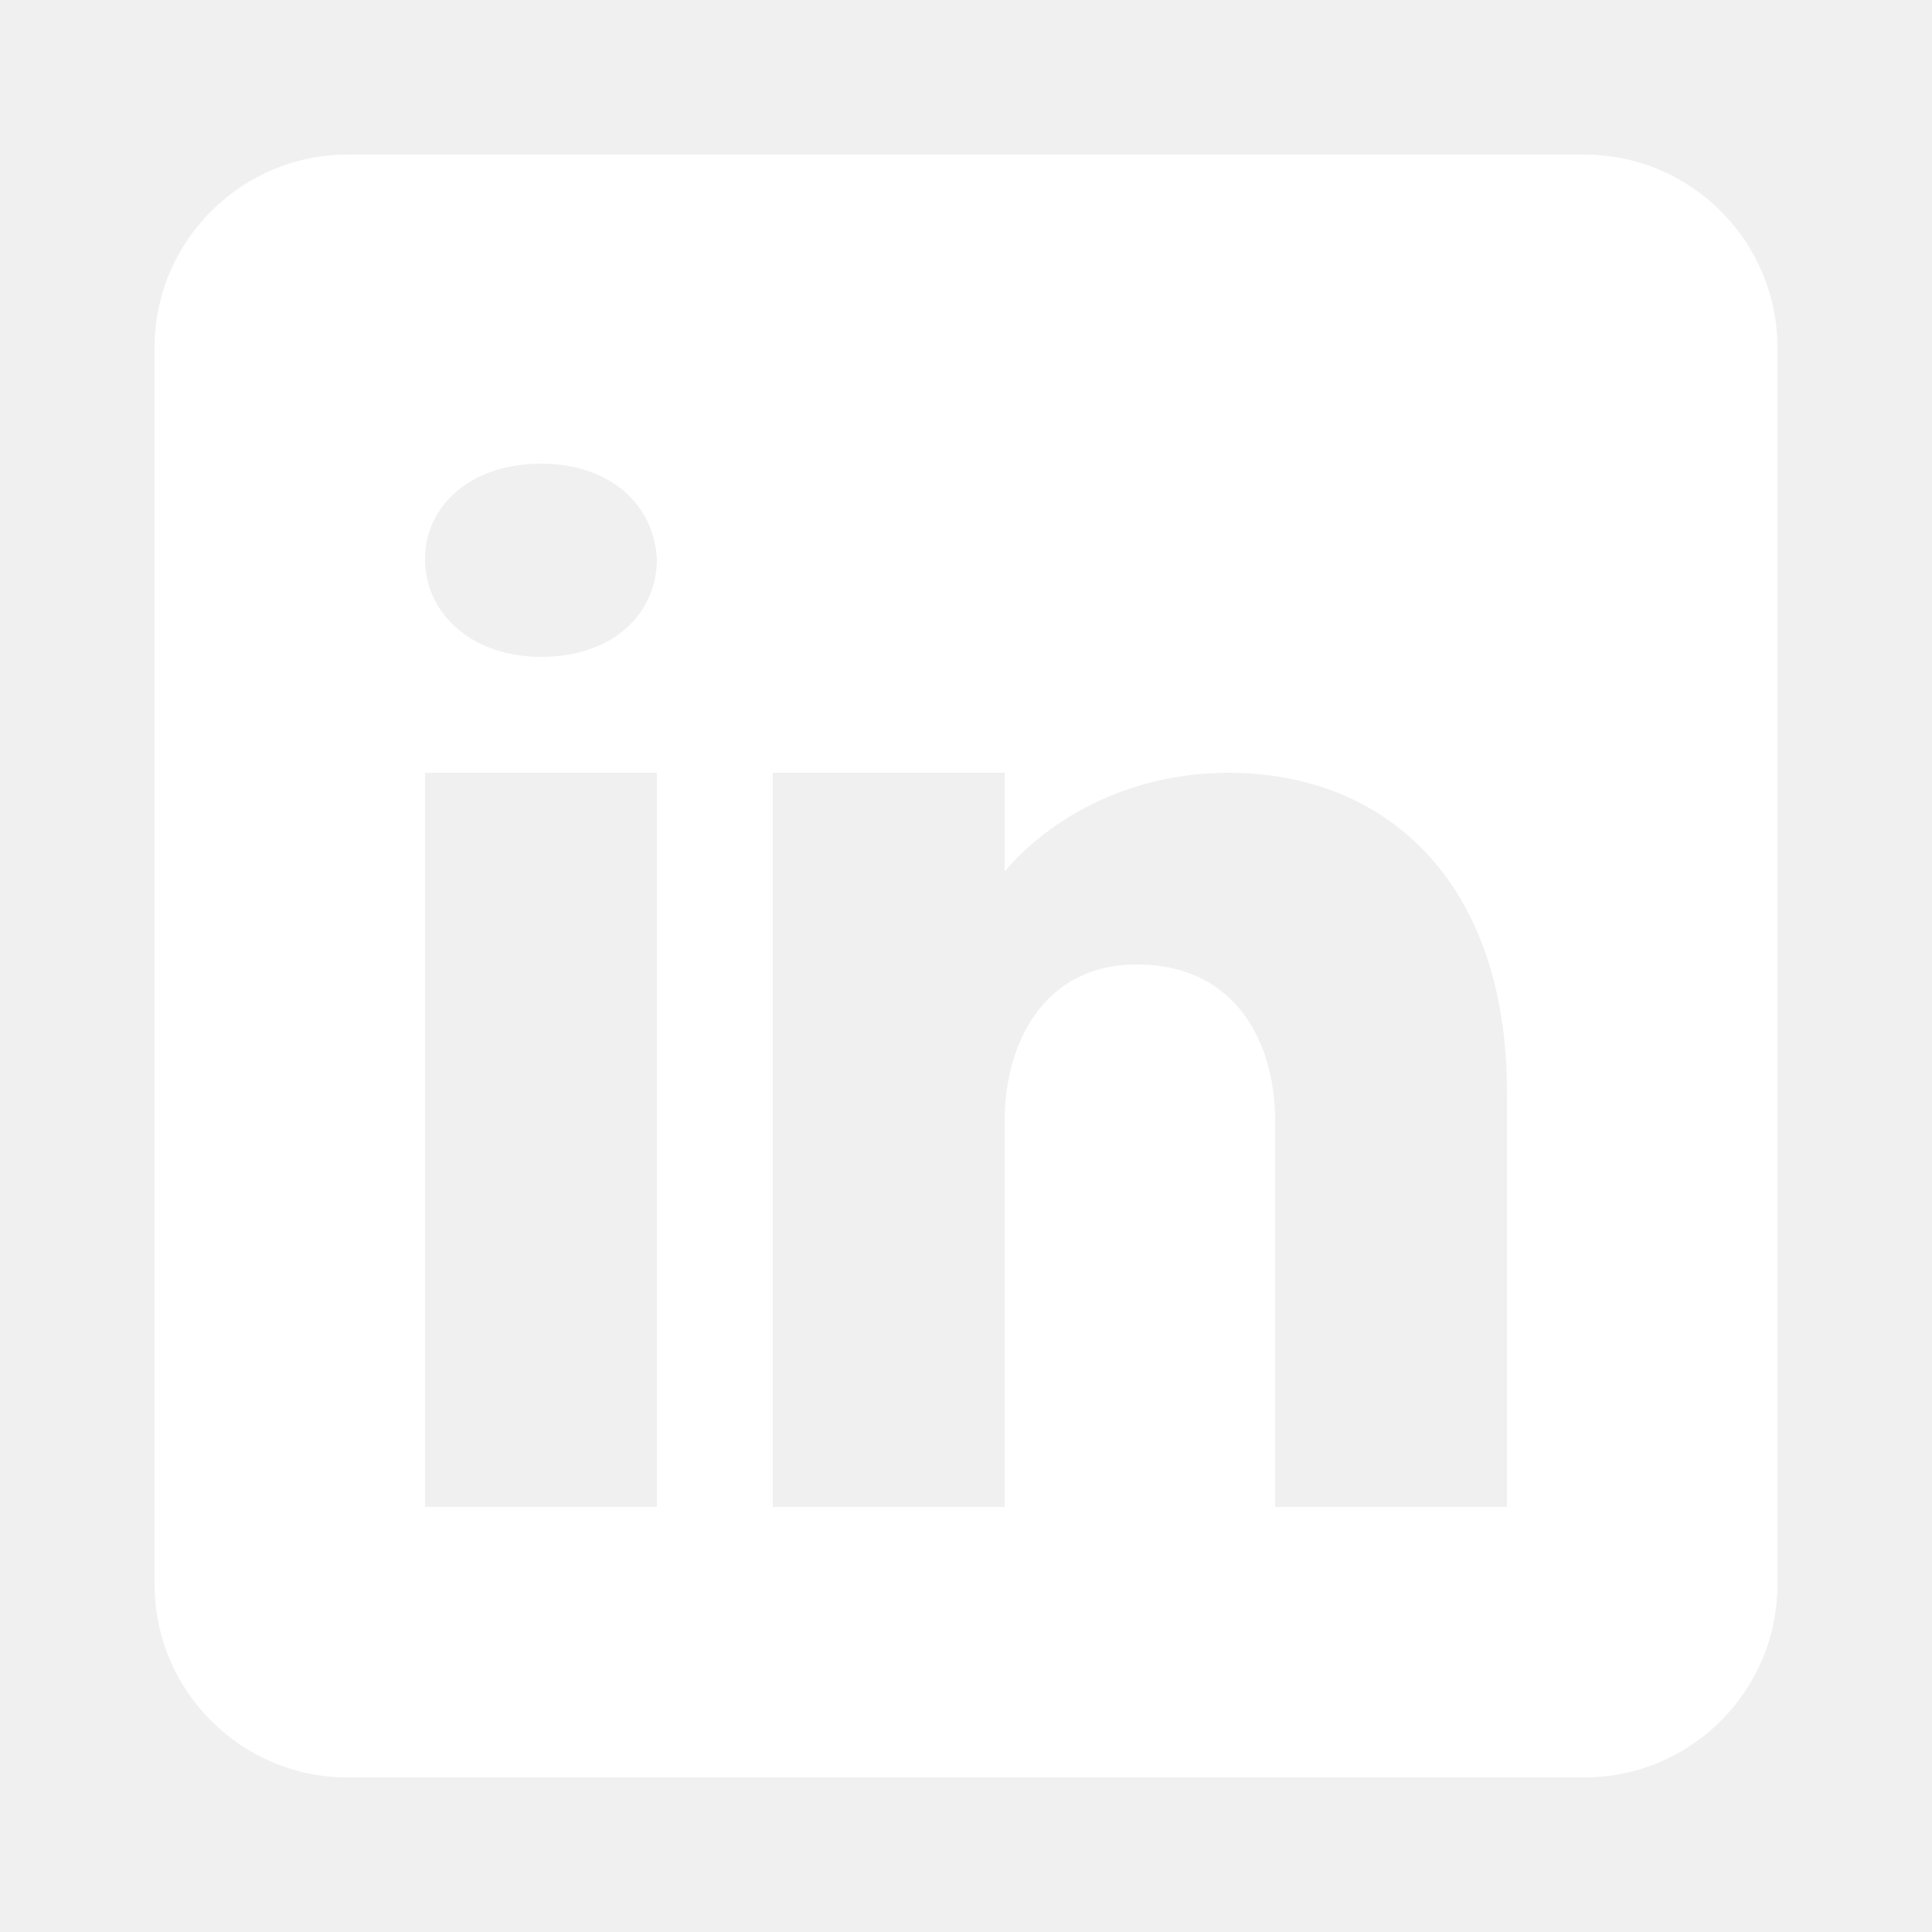
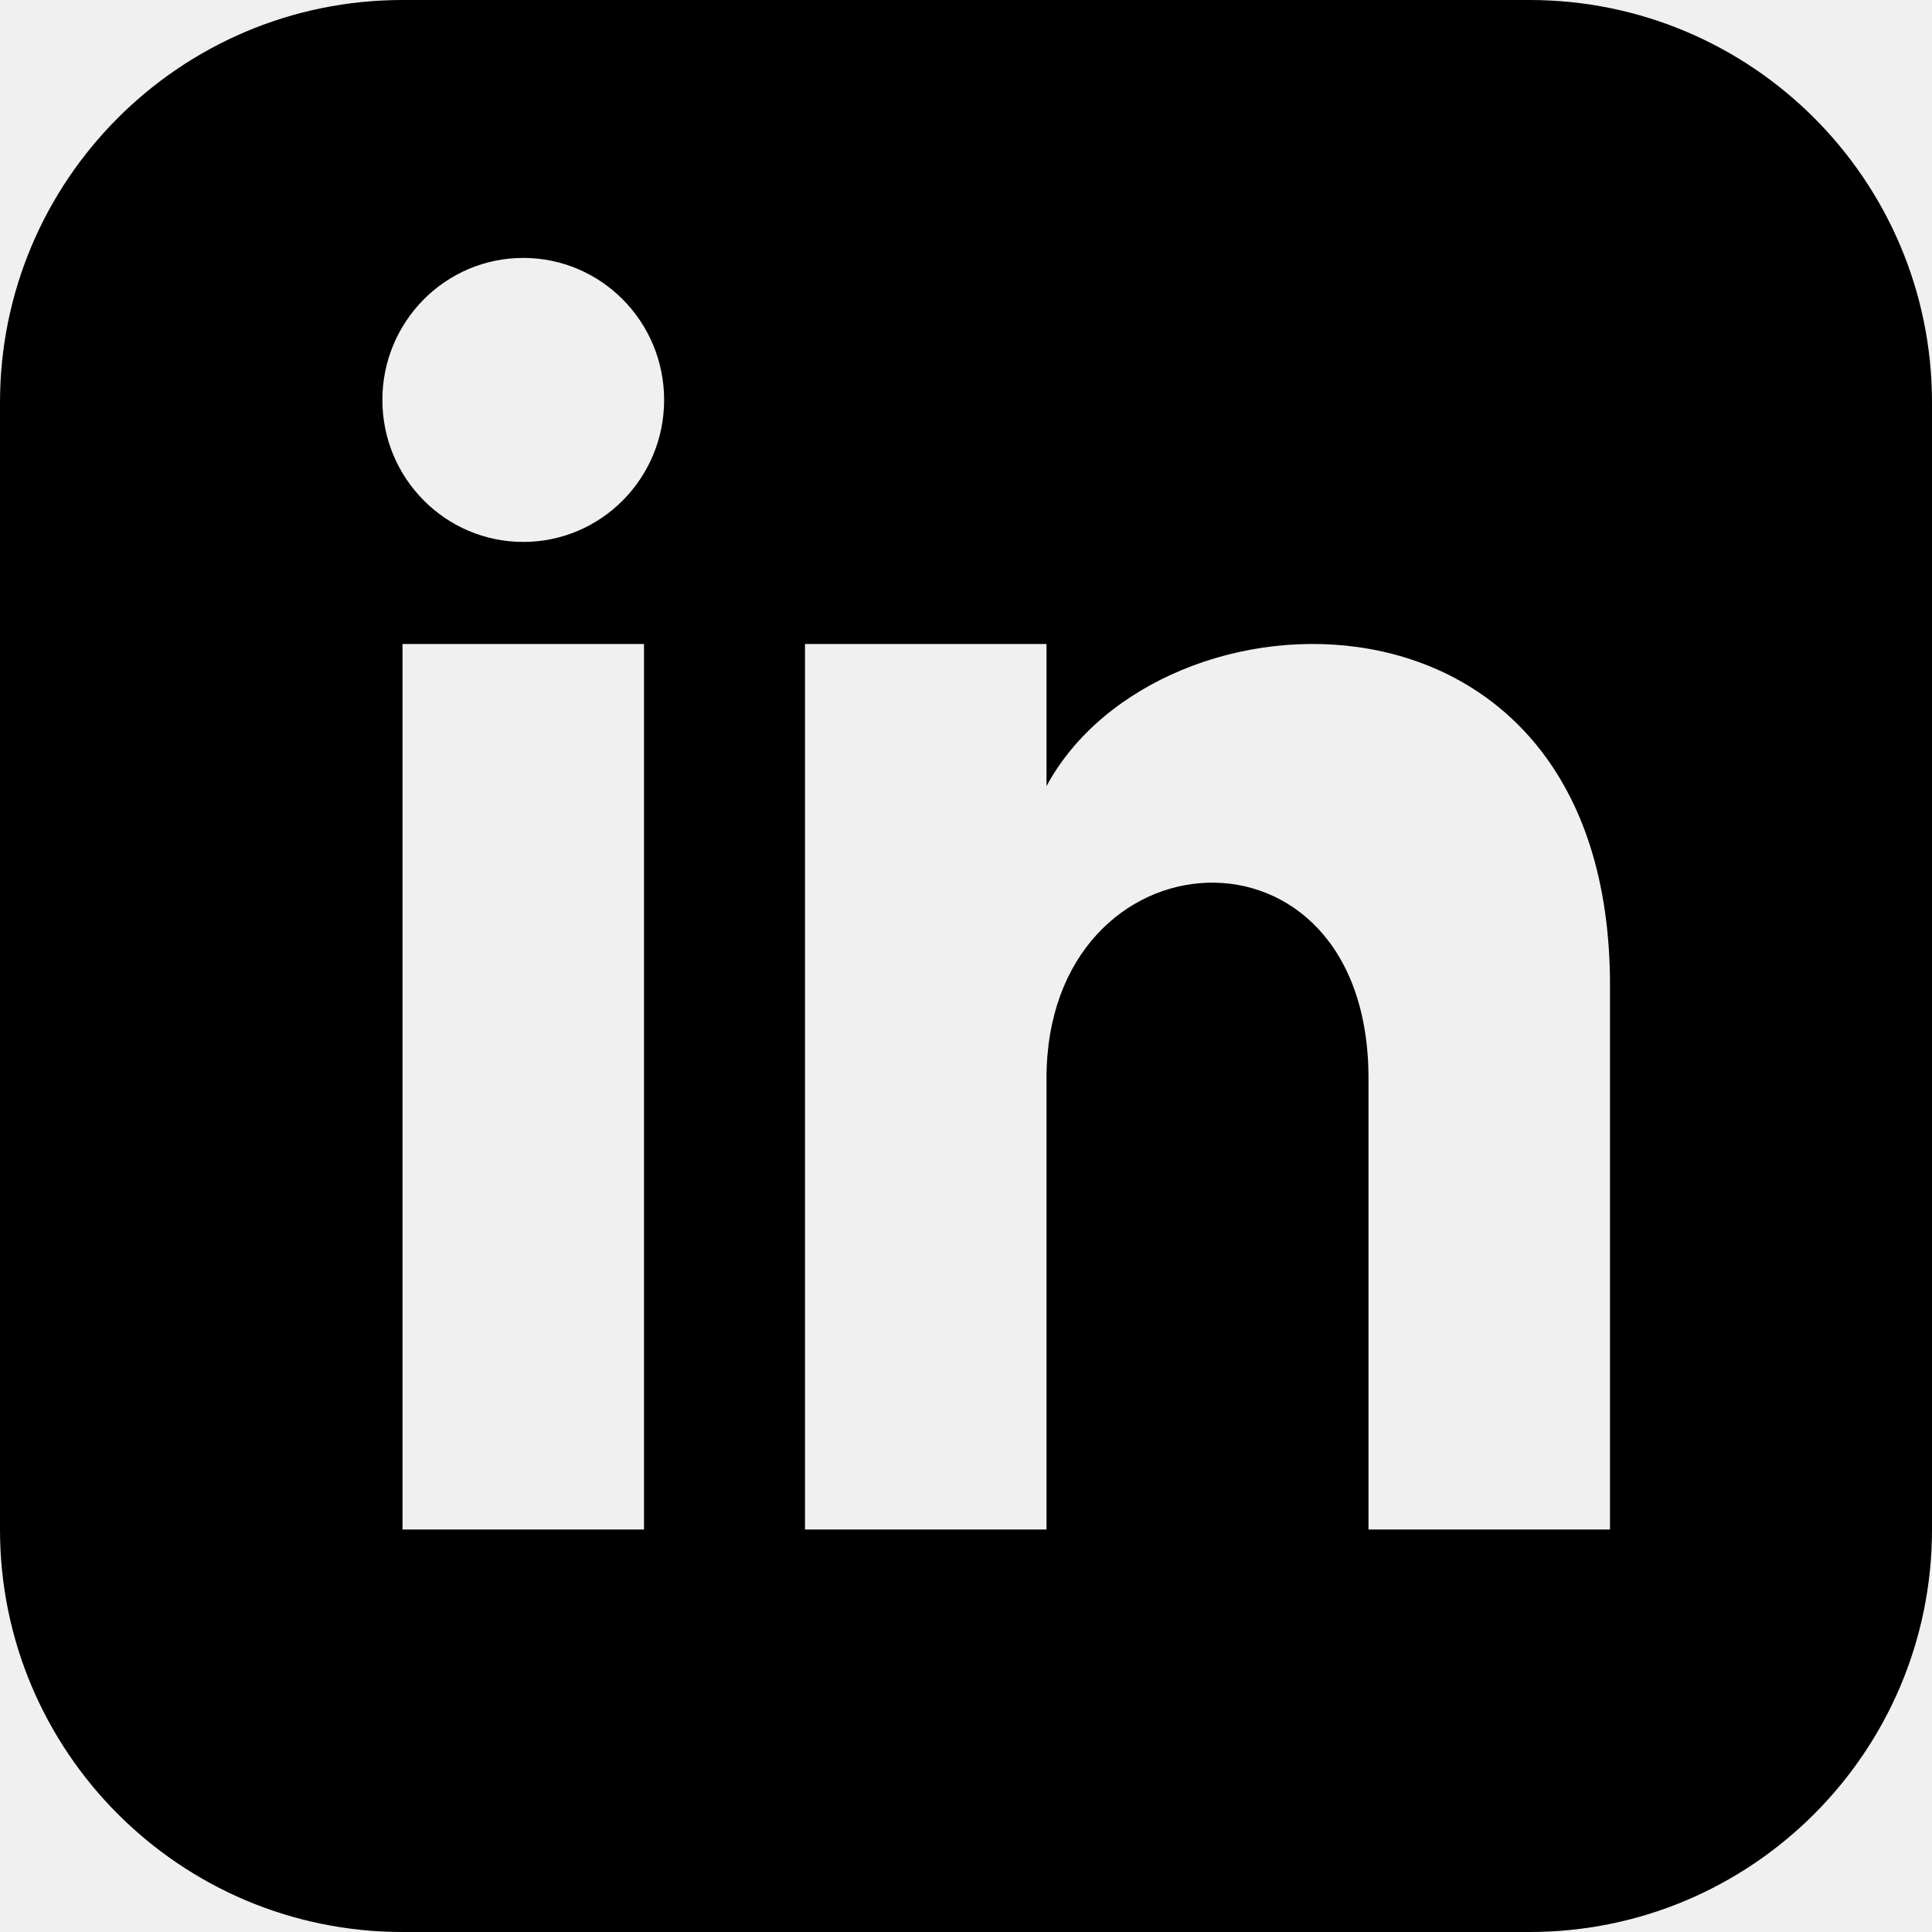
- <svg xmlns="http://www.w3.org/2000/svg" fill="#ffffff" viewBox="0 0 50 50" width="512px" height="512px">
-   <path d="M41,4H9C6.24,4,4,6.24,4,9v32c0,2.76,2.24,5,5,5h32c2.76,0,5-2.24,5-5V9C46,6.24,43.76,4,41,4z M17,20v19h-6V20H17z M11,14.47c0-1.4,1.2-2.47,3-2.47s2.93,1.07,3,2.47c0,1.4-1.12,2.53-3,2.53C12.2,17,11,15.87,11,14.47z M39,39h-6c0,0,0-9.26,0-10 c0-2-1-4-3.5-4.04h-0.08C27,24.96,26,27.02,26,29c0,0.91,0,10,0,10h-6V20h6v2.56c0,0,1.93-2.56,5.81-2.56 c3.97,0,7.19,2.73,7.19,8.26V39z" />
+ <svg xmlns="http://www.w3.org/2000/svg" height="24" viewBox="0 0 24 24" width="24">
+   <path d="m19 0h-14c-2.761 0-5 2.239-5 5v14c0 2.761 2.239 5 5 5h14c2.762 0 5-2.239 5-5v-14c0-2.761-2.238-5-5-5zm-11 19h-3v-11h3zm-1.5-12.268c-.966 0-1.75-.79-1.75-1.764s.784-1.764 1.75-1.764 1.75.79 1.75 1.764-.783 1.764-1.75 1.764zm13.5 12.268h-3v-5.604c0-3.368-4-3.113-4 0v5.604h-3v-11h3v1.765c1.396-2.586 7-2.777 7 2.476z" />
</svg>
